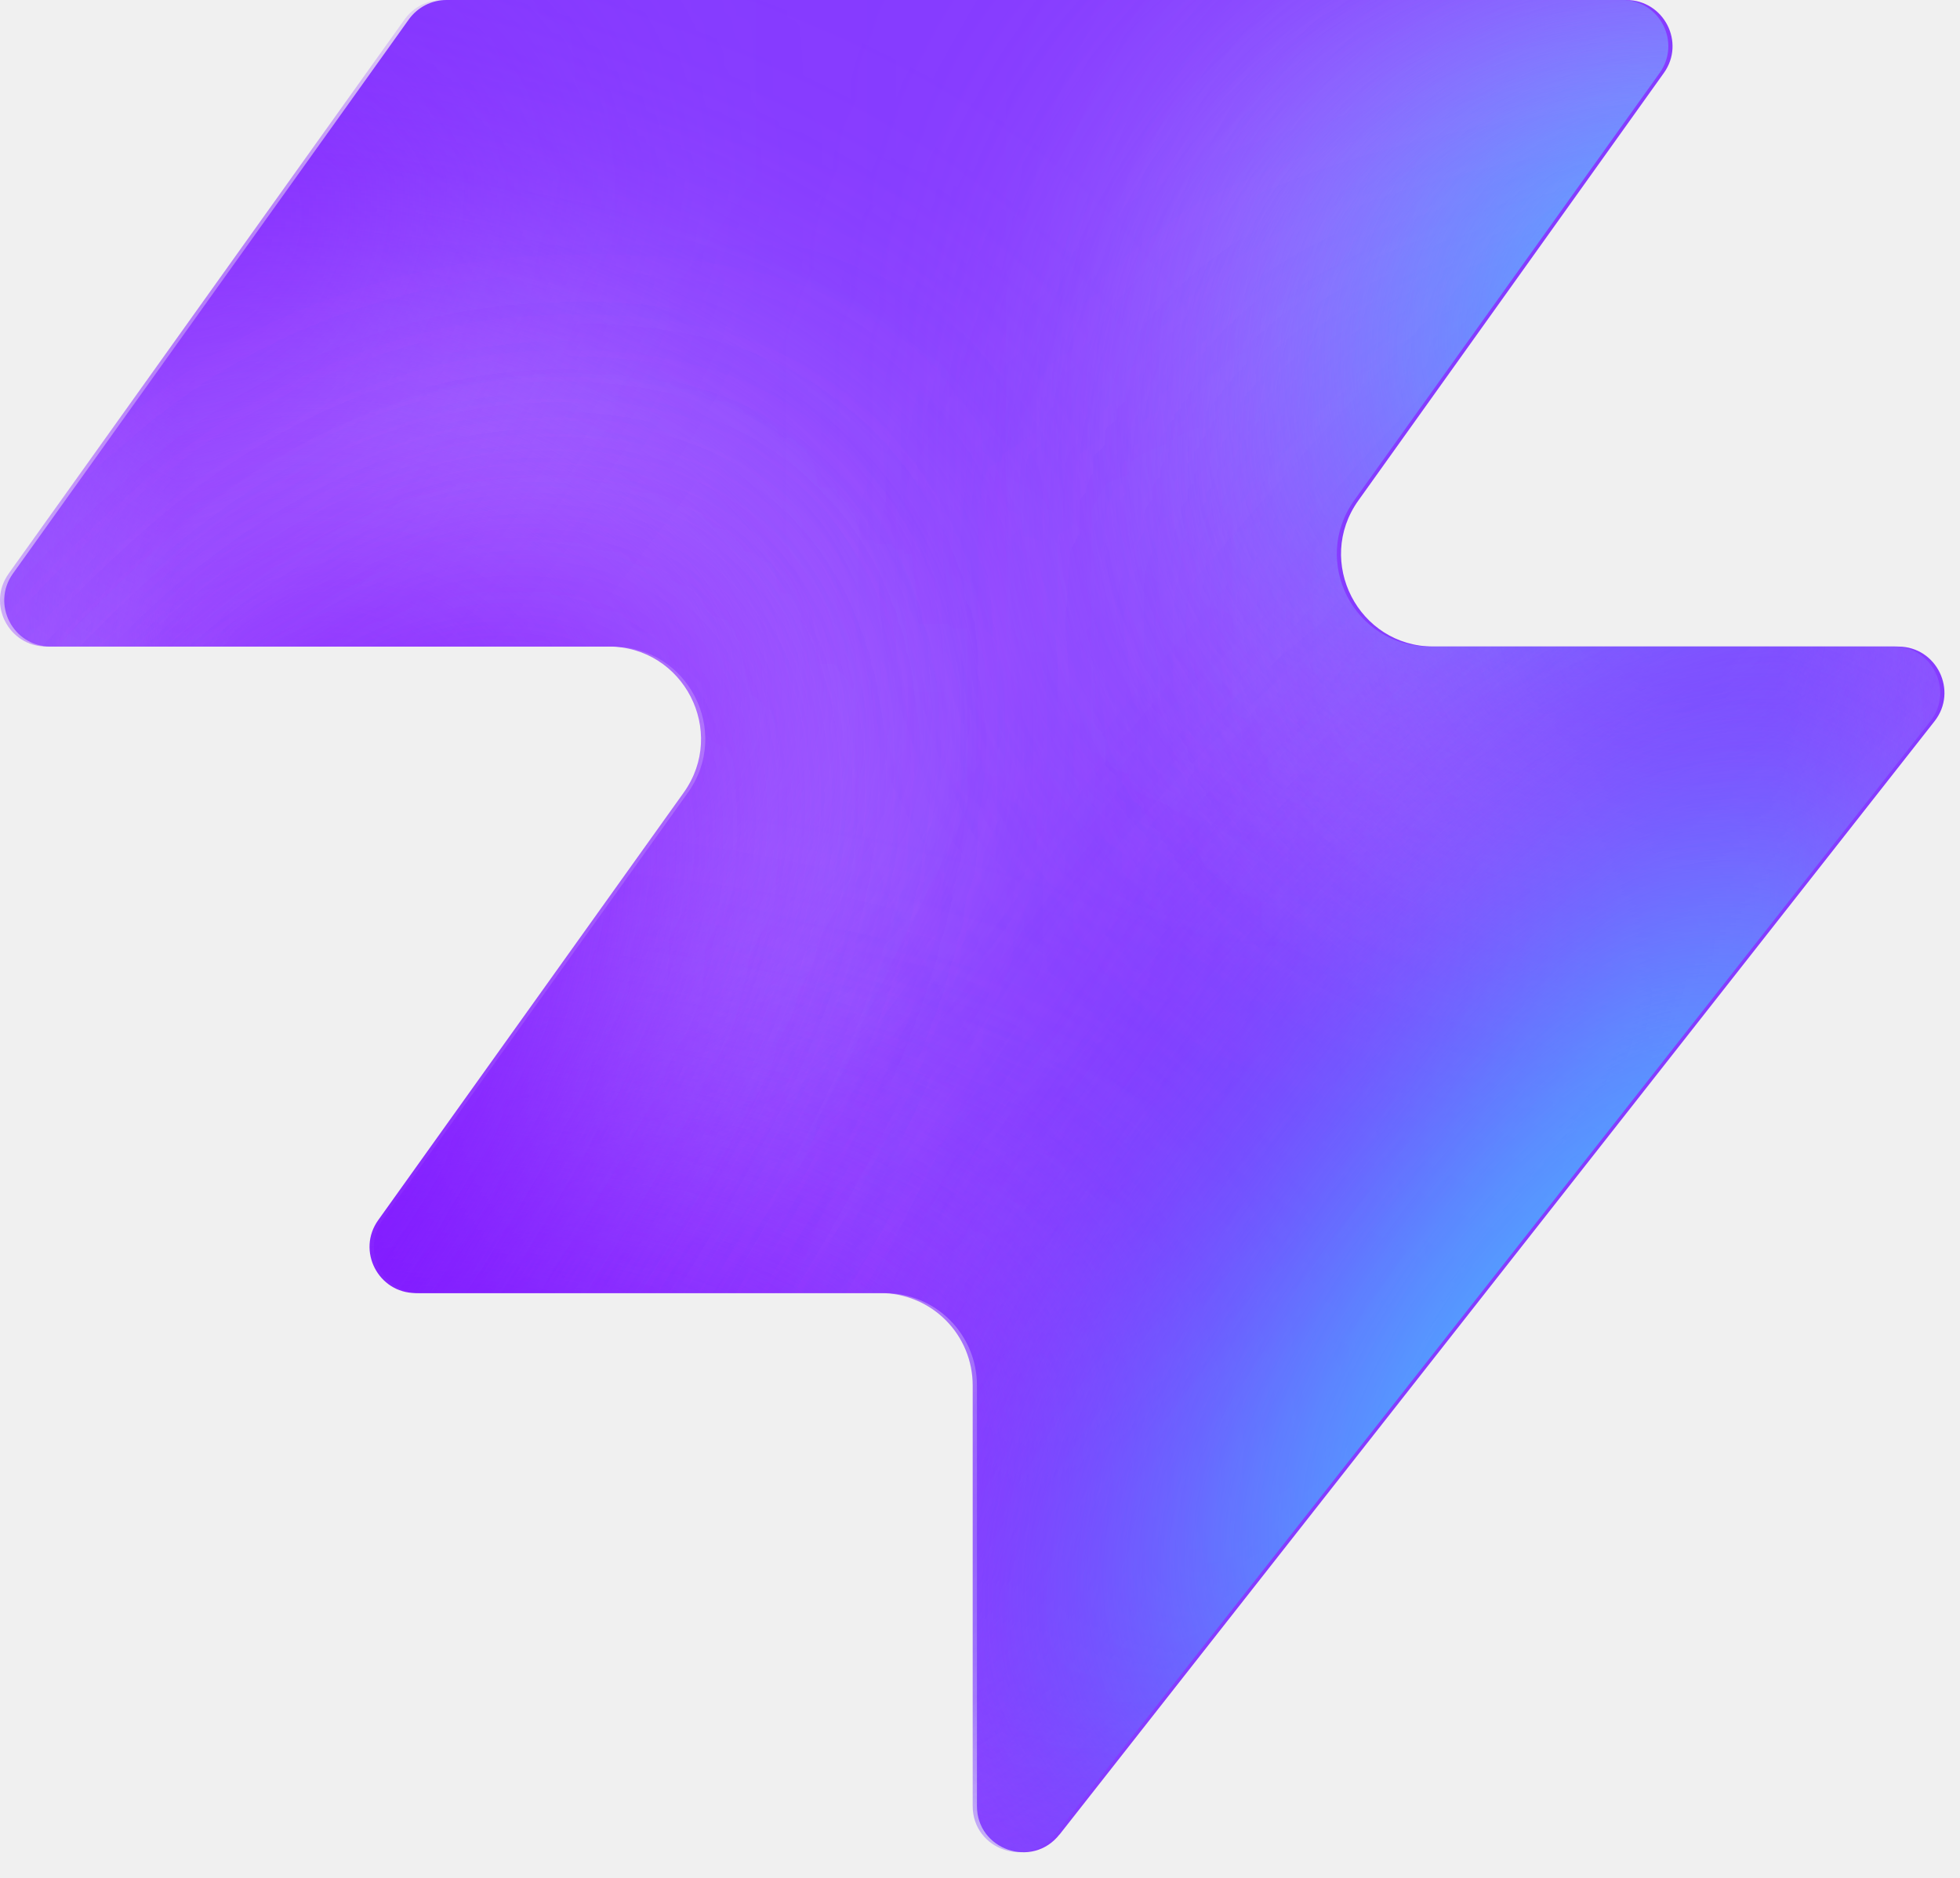
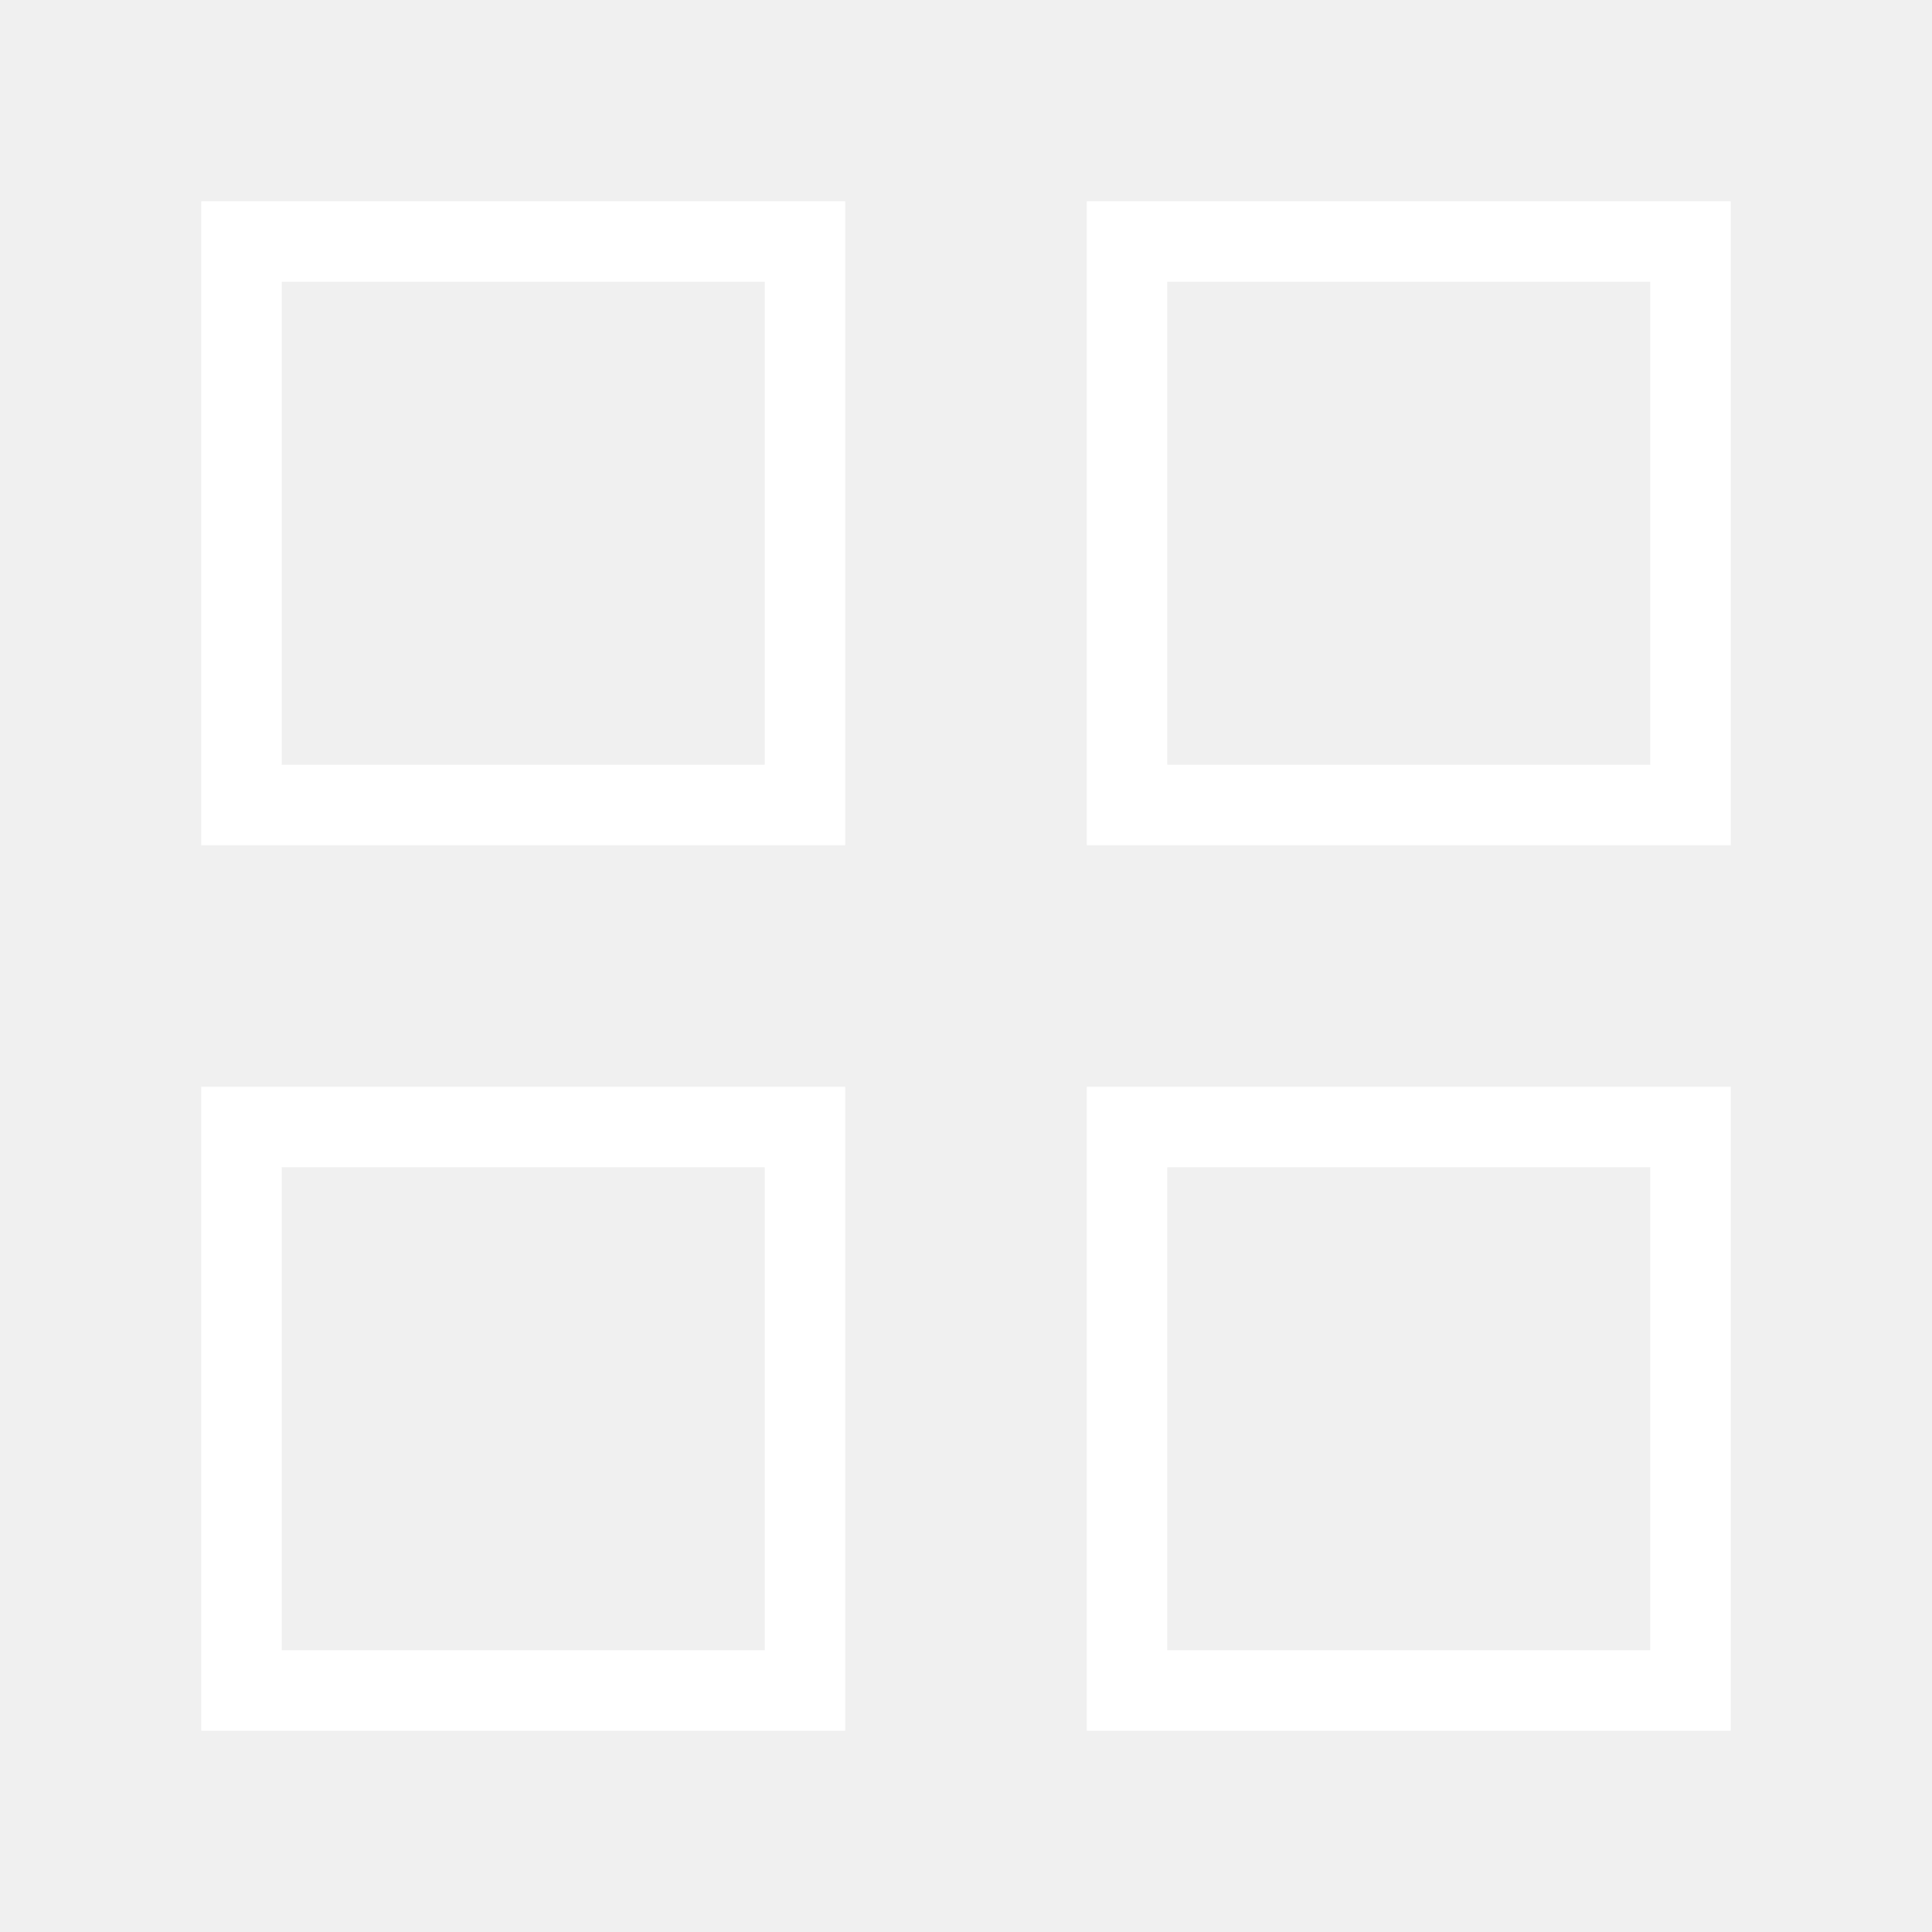
- <svg xmlns="http://www.w3.org/2000/svg" width="48" height="46" fill="none" viewBox="0 0 48 46">
-   <path fill="#863bff" d="M25.946 44.938c-.664.845-2.021.375-2.021-.698V33.937a2.26 2.26 0 0 0-2.262-2.262H10.287c-.92 0-1.456-1.04-.92-1.788l7.48-10.471c1.07-1.497 0-3.578-1.842-3.578H1.237c-.92 0-1.456-1.04-.92-1.788L10.013.474c.214-.297.556-.474.92-.474h28.894c.92 0 1.456 1.04.92 1.788l-7.48 10.471c-1.07 1.498 0 3.579 1.842 3.579h11.377c.943 0 1.473 1.088.89 1.83L25.947 44.94z" style="fill:#863bff;fill:color(display-p3 .525 .23 1);fill-opacity:1" />
-   <mask id="a" width="48" height="46" x="0" y="0" maskUnits="userSpaceOnUse" style="mask-type:alpha">
-     <path fill="#000" d="M25.842 44.938c-.664.844-2.021.375-2.021-.698V33.937a2.26 2.26 0 0 0-2.262-2.262H10.183c-.92 0-1.456-1.04-.92-1.788l7.48-10.471c1.07-1.498 0-3.579-1.842-3.579H1.133c-.92 0-1.456-1.04-.92-1.787L9.91.473c.214-.297.556-.474.92-.474h28.894c.92 0 1.456 1.04.92 1.788l-7.48 10.471c-1.07 1.498 0 3.578 1.842 3.578h11.377c.943 0 1.473 1.088.89 1.832L25.843 44.94z" style="fill:#000;fill-opacity:1" />
-   </mask>
-   <g mask="url(#a)">
-     <g filter="url(#b)">
-       <ellipse cx="5.508" cy="14.704" fill="#ede6ff" rx="5.508" ry="14.704" style="fill:#ede6ff;fill:color(display-p3 .927 .903 1);fill-opacity:1" transform="matrix(.00324 1 1 -.00324 -4.47 31.516)" />
-     </g>
-     <g filter="url(#c)">
-       <ellipse cx="10.399" cy="29.851" fill="#ede6ff" rx="10.399" ry="29.851" style="fill:#ede6ff;fill:color(display-p3 .927 .903 1);fill-opacity:1" transform="matrix(.00324 1 1 -.00324 -39.328 7.883)" />
-     </g>
-     <g filter="url(#d)">
-       <ellipse cx="5.508" cy="30.487" fill="#7e14ff" rx="5.508" ry="30.487" style="fill:#7e14ff;fill:color(display-p3 .492 .077 1);fill-opacity:1" transform="rotate(89.814 -25.913 -14.639)scale(1 -1)" />
-     </g>
-     <g filter="url(#e)">
-       <ellipse cx="5.508" cy="30.599" fill="#7e14ff" rx="5.508" ry="30.599" style="fill:#7e14ff;fill:color(display-p3 .492 .077 1);fill-opacity:1" transform="rotate(89.814 -32.644 -3.334)scale(1 -1)" />
-     </g>
-     <g filter="url(#f)">
-       <ellipse cx="5.508" cy="30.599" fill="#7e14ff" rx="5.508" ry="30.599" style="fill:#7e14ff;fill:color(display-p3 .492 .077 1);fill-opacity:1" transform="matrix(.00324 1 1 -.00324 -34.34 30.47)" />
-     </g>
-     <g filter="url(#g)">
-       <ellipse cx="14.072" cy="22.078" fill="#ede6ff" rx="14.072" ry="22.078" style="fill:#ede6ff;fill:color(display-p3 .927 .903 1);fill-opacity:1" transform="rotate(93.35 24.506 48.493)scale(-1 1)" />
-     </g>
-     <g filter="url(#h)">
-       <ellipse cx="3.47" cy="21.501" fill="#7e14ff" rx="3.47" ry="21.501" style="fill:#7e14ff;fill:color(display-p3 .492 .077 1);fill-opacity:1" transform="rotate(89.009 28.708 47.59)scale(-1 1)" />
-     </g>
-     <g filter="url(#i)">
-       <ellipse cx="3.47" cy="21.501" fill="#7e14ff" rx="3.47" ry="21.501" style="fill:#7e14ff;fill:color(display-p3 .492 .077 1);fill-opacity:1" transform="rotate(89.009 28.708 47.59)scale(-1 1)" />
-     </g>
-     <g filter="url(#j)">
-       <ellipse cx=".387" cy="8.972" fill="#7e14ff" rx="4.407" ry="29.108" style="fill:#7e14ff;fill:color(display-p3 .492 .077 1);fill-opacity:1" transform="rotate(39.51 .387 8.972)" />
-     </g>
-     <g filter="url(#k)">
-       <ellipse cx="47.523" cy="-6.092" fill="#7e14ff" rx="4.407" ry="29.108" style="fill:#7e14ff;fill:color(display-p3 .492 .077 1);fill-opacity:1" transform="rotate(37.892 47.523 -6.092)" />
-     </g>
-     <g filter="url(#l)">
-       <ellipse cx="41.412" cy="6.333" fill="#47bfff" rx="5.971" ry="9.665" style="fill:#47bfff;fill:color(display-p3 .28 .748 1);fill-opacity:1" transform="rotate(37.892 41.412 6.333)" />
-     </g>
-     <g filter="url(#m)">
-       <ellipse cx="-1.879" cy="38.332" fill="#7e14ff" rx="4.407" ry="29.108" style="fill:#7e14ff;fill:color(display-p3 .492 .077 1);fill-opacity:1" transform="rotate(37.892 -1.88 38.332)" />
-     </g>
-     <g filter="url(#n)">
-       <ellipse cx="-1.879" cy="38.332" fill="#7e14ff" rx="4.407" ry="29.108" style="fill:#7e14ff;fill:color(display-p3 .492 .077 1);fill-opacity:1" transform="rotate(37.892 -1.88 38.332)" />
-     </g>
-     <g filter="url(#o)">
-       <ellipse cx="35.651" cy="29.907" fill="#7e14ff" rx="4.407" ry="29.108" style="fill:#7e14ff;fill:color(display-p3 .492 .077 1);fill-opacity:1" transform="rotate(37.892 35.651 29.907)" />
-     </g>
-     <g filter="url(#p)">
-       <ellipse cx="38.418" cy="32.4" fill="#47bfff" rx="5.971" ry="15.297" style="fill:#47bfff;fill:color(display-p3 .28 .748 1);fill-opacity:1" transform="rotate(37.892 38.418 32.4)" />
-     </g>
-   </g>
-   <defs>
-     <filter id="b" width="60.045" height="41.654" x="-19.77" y="16.149" color-interpolation-filters="sRGB" filterUnits="userSpaceOnUse">
-       <feFlood flood-opacity="0" result="BackgroundImageFix" />
-       <feBlend in="SourceGraphic" in2="BackgroundImageFix" result="shape" />
-       <feGaussianBlur result="effect1_foregroundBlur_2002_17158" stdDeviation="7.659" />
-     </filter>
-     <filter id="c" width="90.34" height="51.437" x="-54.613" y="-7.533" color-interpolation-filters="sRGB" filterUnits="userSpaceOnUse">
-       <feFlood flood-opacity="0" result="BackgroundImageFix" />
-       <feBlend in="SourceGraphic" in2="BackgroundImageFix" result="shape" />
-       <feGaussianBlur result="effect1_foregroundBlur_2002_17158" stdDeviation="7.659" />
-     </filter>
-     <filter id="d" width="79.355" height="29.4" x="-49.64" y="2.03" color-interpolation-filters="sRGB" filterUnits="userSpaceOnUse">
-       <feFlood flood-opacity="0" result="BackgroundImageFix" />
-       <feBlend in="SourceGraphic" in2="BackgroundImageFix" result="shape" />
-       <feGaussianBlur result="effect1_foregroundBlur_2002_17158" stdDeviation="4.596" />
-     </filter>
-     <filter id="e" width="79.579" height="29.4" x="-45.045" y="20.029" color-interpolation-filters="sRGB" filterUnits="userSpaceOnUse">
-       <feFlood flood-opacity="0" result="BackgroundImageFix" />
-       <feBlend in="SourceGraphic" in2="BackgroundImageFix" result="shape" />
-       <feGaussianBlur result="effect1_foregroundBlur_2002_17158" stdDeviation="4.596" />
-     </filter>
-     <filter id="f" width="79.579" height="29.4" x="-43.513" y="21.178" color-interpolation-filters="sRGB" filterUnits="userSpaceOnUse">
-       <feFlood flood-opacity="0" result="BackgroundImageFix" />
-       <feBlend in="SourceGraphic" in2="BackgroundImageFix" result="shape" />
-       <feGaussianBlur result="effect1_foregroundBlur_2002_17158" stdDeviation="4.596" />
-     </filter>
-     <filter id="g" width="74.749" height="58.852" x="15.756" y="-17.901" color-interpolation-filters="sRGB" filterUnits="userSpaceOnUse">
-       <feFlood flood-opacity="0" result="BackgroundImageFix" />
-       <feBlend in="SourceGraphic" in2="BackgroundImageFix" result="shape" />
-       <feGaussianBlur result="effect1_foregroundBlur_2002_17158" stdDeviation="7.659" />
-     </filter>
-     <filter id="h" width="61.377" height="25.362" x="23.548" y="2.284" color-interpolation-filters="sRGB" filterUnits="userSpaceOnUse">
-       <feFlood flood-opacity="0" result="BackgroundImageFix" />
-       <feBlend in="SourceGraphic" in2="BackgroundImageFix" result="shape" />
-       <feGaussianBlur result="effect1_foregroundBlur_2002_17158" stdDeviation="4.596" />
-     </filter>
-     <filter id="i" width="61.377" height="25.362" x="23.548" y="2.284" color-interpolation-filters="sRGB" filterUnits="userSpaceOnUse">
-       <feFlood flood-opacity="0" result="BackgroundImageFix" />
-       <feBlend in="SourceGraphic" in2="BackgroundImageFix" result="shape" />
-       <feGaussianBlur result="effect1_foregroundBlur_2002_17158" stdDeviation="4.596" />
-     </filter>
-     <filter id="j" width="56.045" height="63.649" x="-27.636" y="-22.853" color-interpolation-filters="sRGB" filterUnits="userSpaceOnUse">
-       <feFlood flood-opacity="0" result="BackgroundImageFix" />
-       <feBlend in="SourceGraphic" in2="BackgroundImageFix" result="shape" />
-       <feGaussianBlur result="effect1_foregroundBlur_2002_17158" stdDeviation="4.596" />
-     </filter>
-     <filter id="k" width="54.814" height="64.646" x="20.116" y="-38.415" color-interpolation-filters="sRGB" filterUnits="userSpaceOnUse">
-       <feFlood flood-opacity="0" result="BackgroundImageFix" />
-       <feBlend in="SourceGraphic" in2="BackgroundImageFix" result="shape" />
-       <feGaussianBlur result="effect1_foregroundBlur_2002_17158" stdDeviation="4.596" />
-     </filter>
-     <filter id="l" width="33.541" height="35.313" x="24.641" y="-11.323" color-interpolation-filters="sRGB" filterUnits="userSpaceOnUse">
-       <feFlood flood-opacity="0" result="BackgroundImageFix" />
-       <feBlend in="SourceGraphic" in2="BackgroundImageFix" result="shape" />
-       <feGaussianBlur result="effect1_foregroundBlur_2002_17158" stdDeviation="4.596" />
-     </filter>
-     <filter id="m" width="54.814" height="64.646" x="-29.286" y="6.009" color-interpolation-filters="sRGB" filterUnits="userSpaceOnUse">
-       <feFlood flood-opacity="0" result="BackgroundImageFix" />
-       <feBlend in="SourceGraphic" in2="BackgroundImageFix" result="shape" />
-       <feGaussianBlur result="effect1_foregroundBlur_2002_17158" stdDeviation="4.596" />
-     </filter>
-     <filter id="n" width="54.814" height="64.646" x="-29.286" y="6.009" color-interpolation-filters="sRGB" filterUnits="userSpaceOnUse">
-       <feFlood flood-opacity="0" result="BackgroundImageFix" />
-       <feBlend in="SourceGraphic" in2="BackgroundImageFix" result="shape" />
-       <feGaussianBlur result="effect1_foregroundBlur_2002_17158" stdDeviation="4.596" />
-     </filter>
-     <filter id="o" width="54.814" height="64.646" x="8.244" y="-2.416" color-interpolation-filters="sRGB" filterUnits="userSpaceOnUse">
-       <feFlood flood-opacity="0" result="BackgroundImageFix" />
-       <feBlend in="SourceGraphic" in2="BackgroundImageFix" result="shape" />
-       <feGaussianBlur result="effect1_foregroundBlur_2002_17158" stdDeviation="4.596" />
-     </filter>
-     <filter id="p" width="39.409" height="43.623" x="18.713" y="10.588" color-interpolation-filters="sRGB" filterUnits="userSpaceOnUse">
-       <feFlood flood-opacity="0" result="BackgroundImageFix" />
-       <feBlend in="SourceGraphic" in2="BackgroundImageFix" result="shape" />
-       <feGaussianBlur result="effect1_foregroundBlur_2002_17158" stdDeviation="4.596" />
-     </filter>
-   </defs>
+ <svg width="14" height="14" viewBox="0 0 24 24" fill="none" stroke="white" strokeWidth="2.5" strokeLinecap="round" strokeLinejoin="round">
+   <rect x="3" y="3" width="7" height="7" />
+   <rect x="14" y="3" width="7" height="7" />
+   <rect x="3" y="14" width="7" height="7" />
+   <rect x="14" y="14" width="7" height="7" />
</svg>
